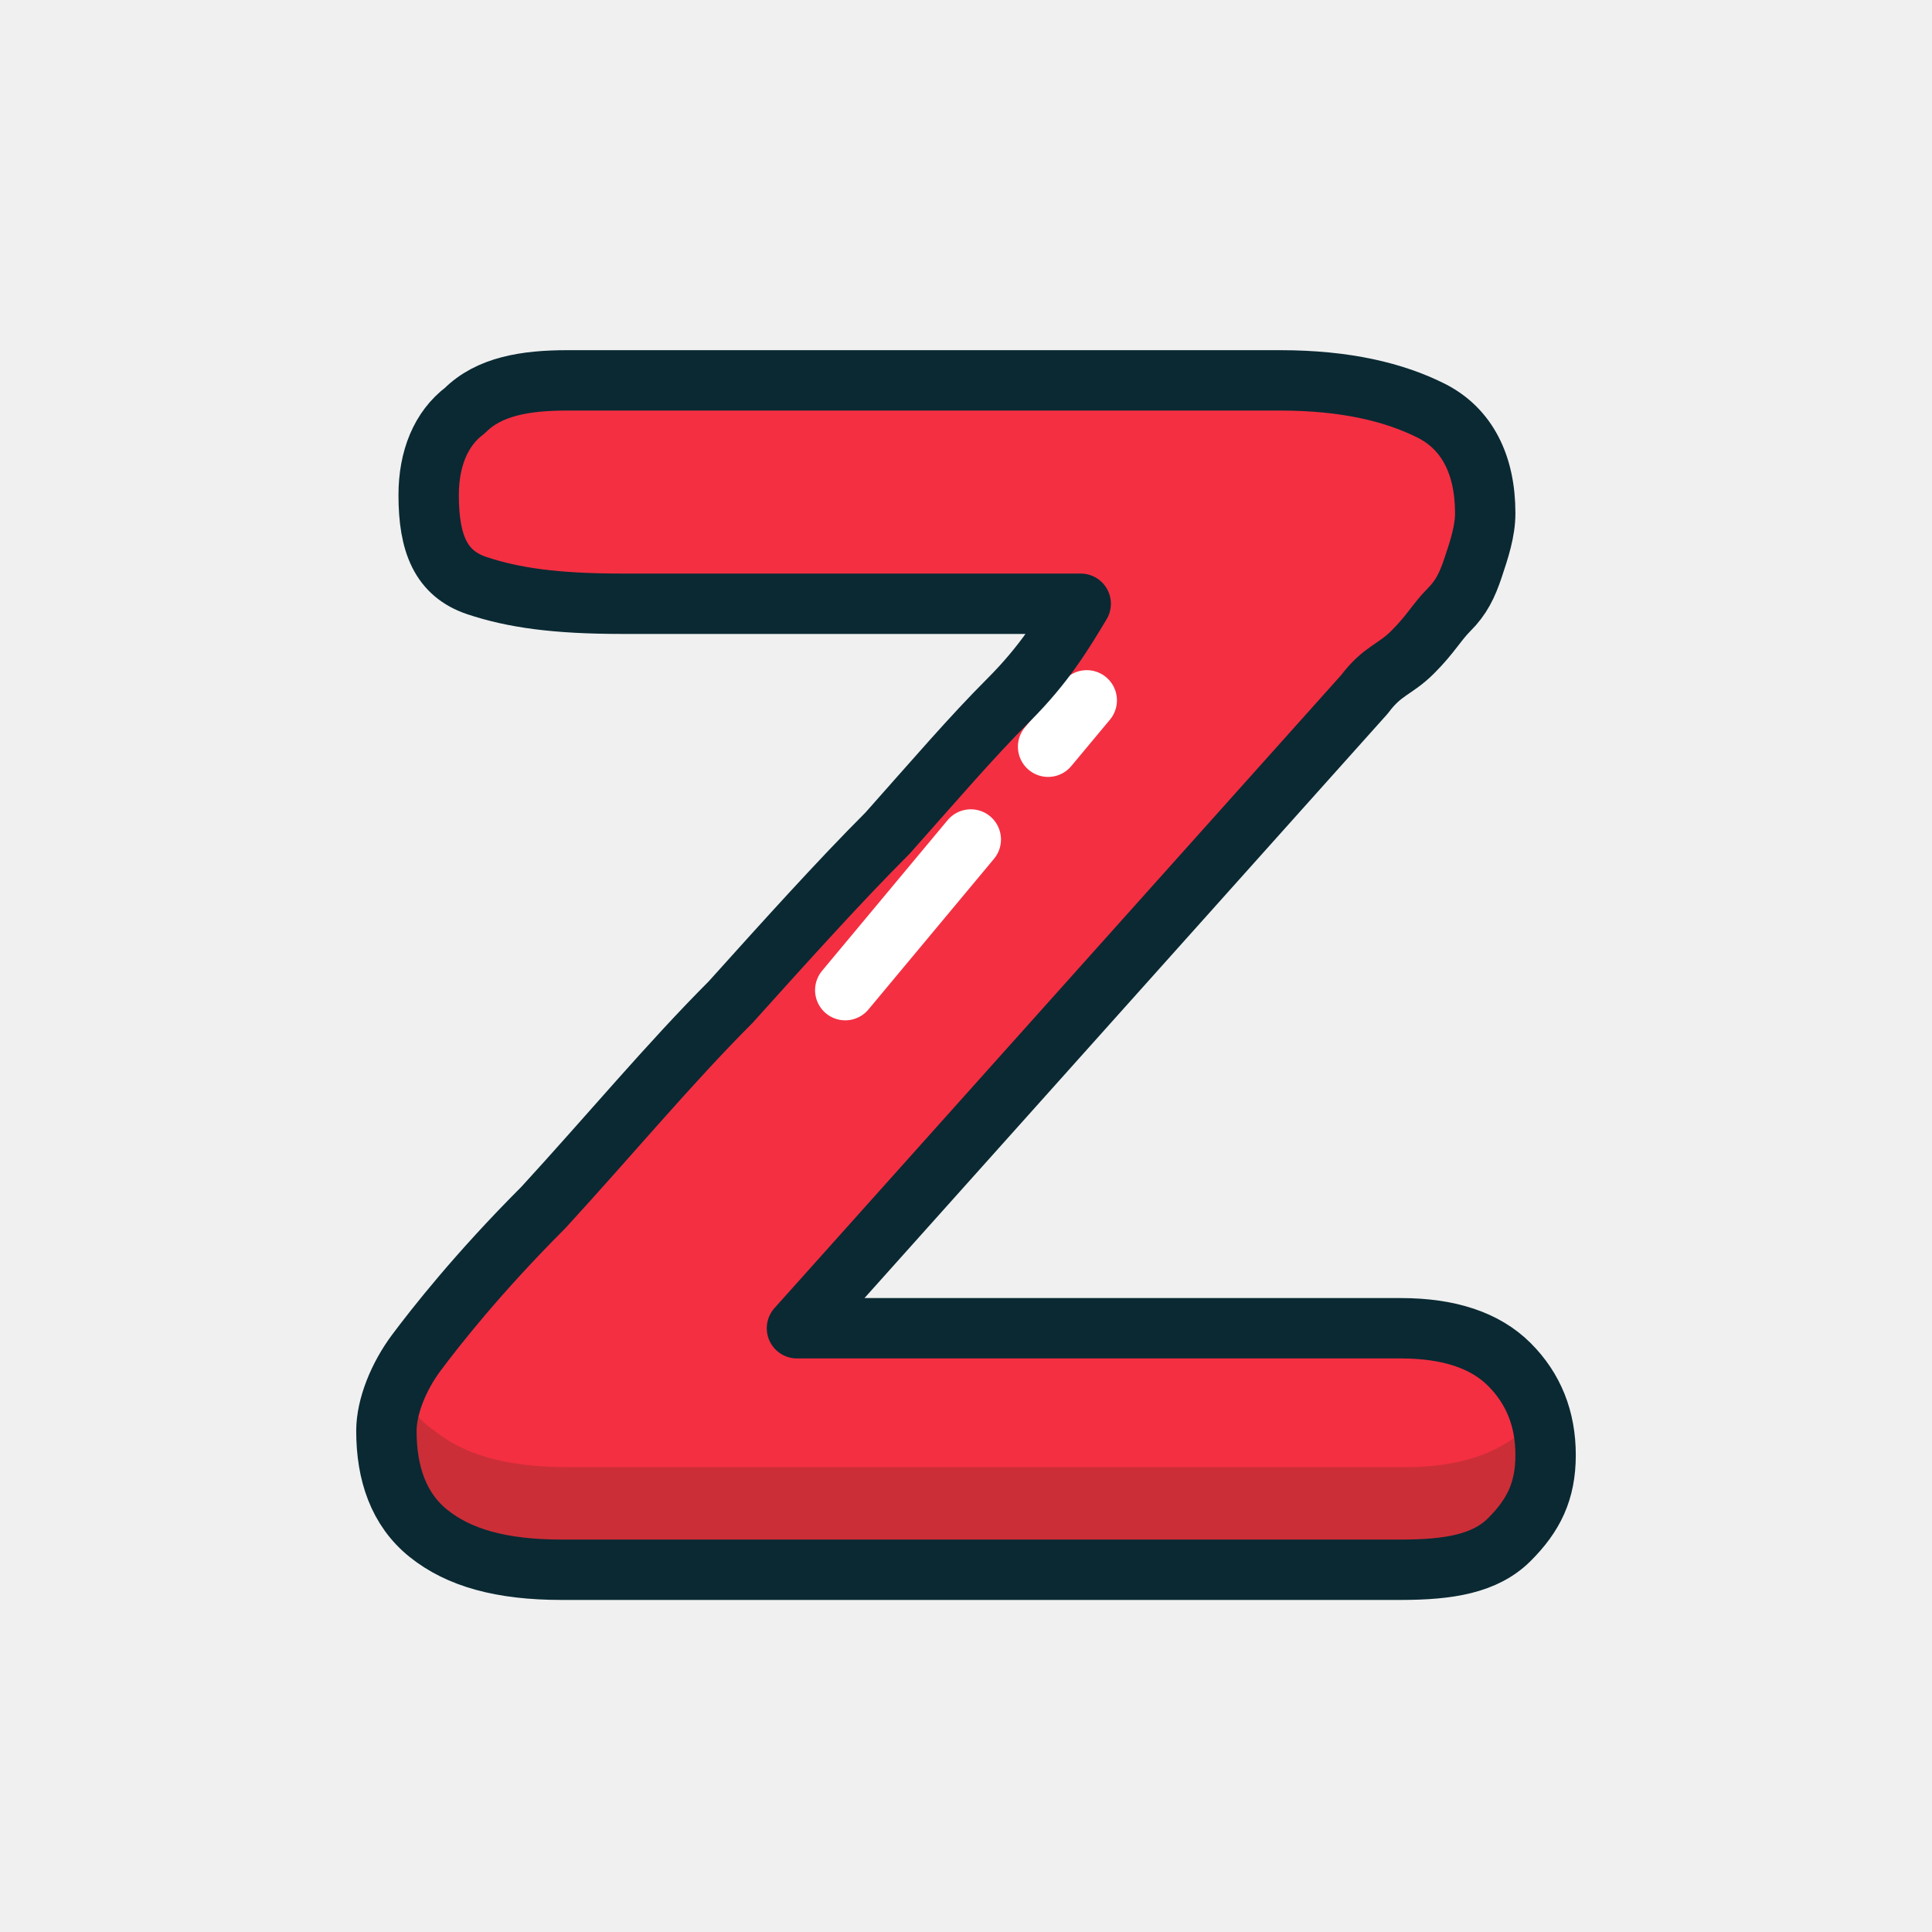
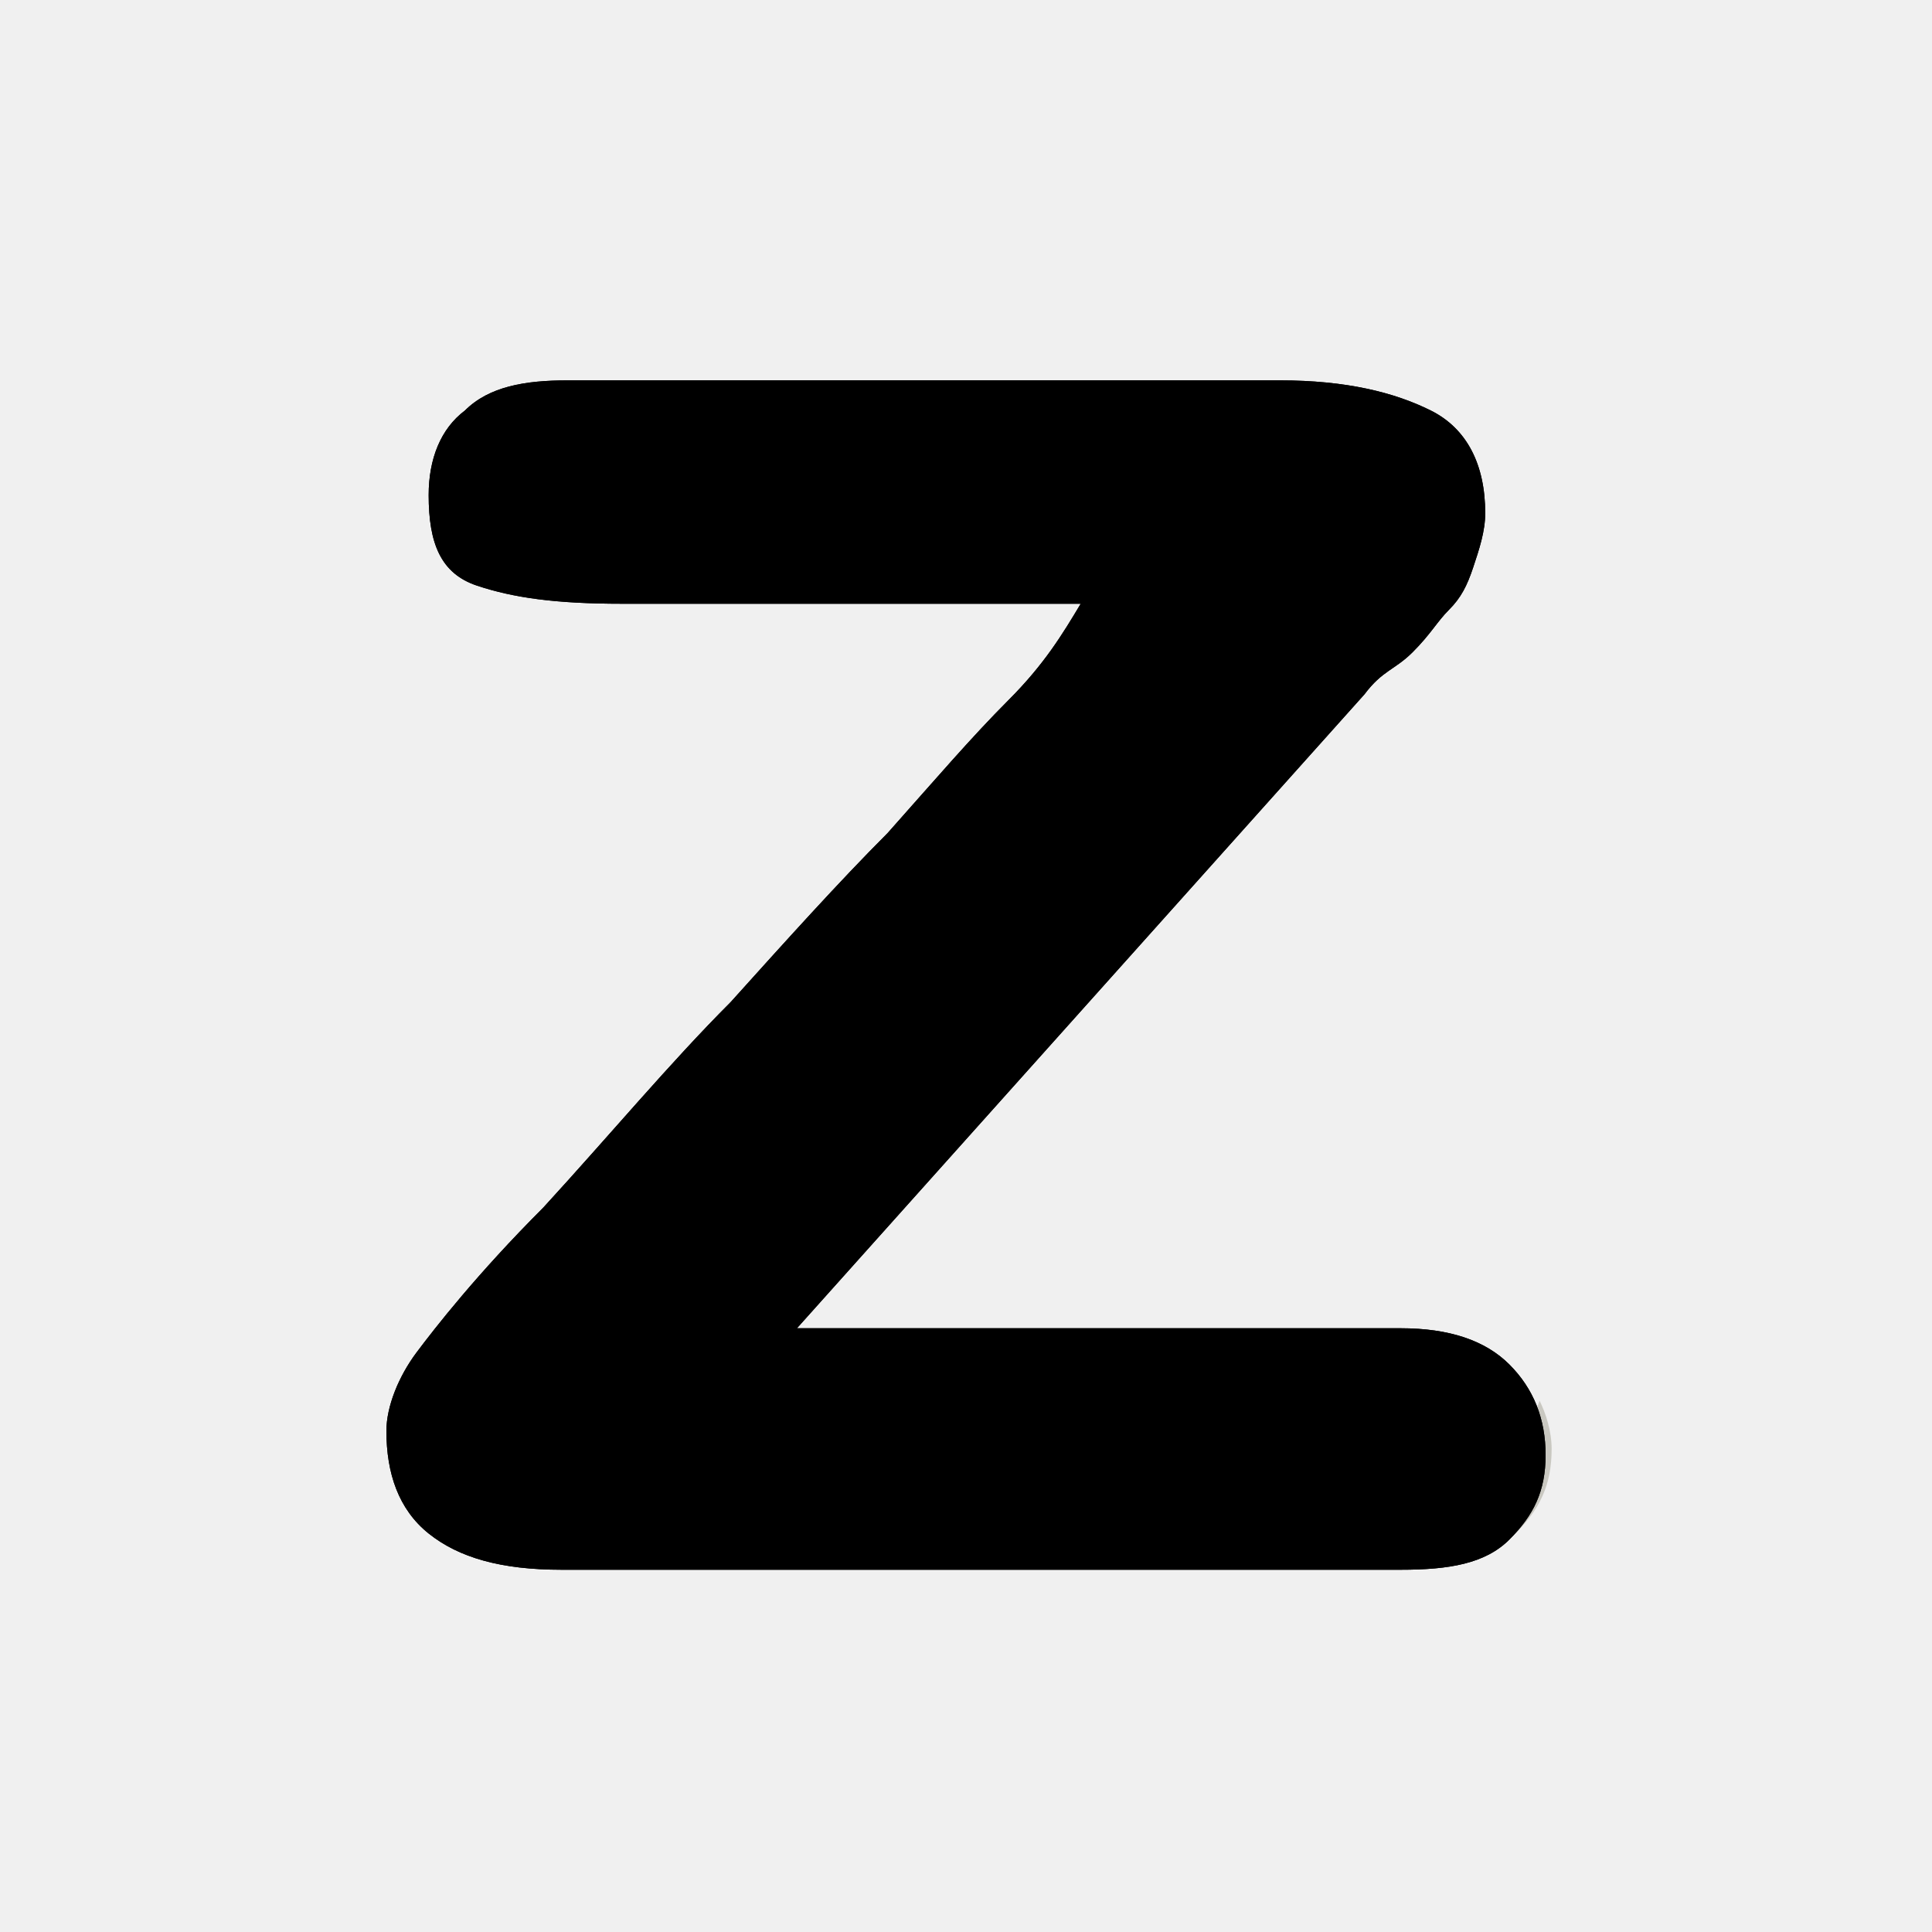
<svg xmlns="http://www.w3.org/2000/svg" id="图层_1" version="1.1" viewBox="-239 241 32 32" xml:space="preserve">
  <style type="text/css">
	.st0{fill:#F42F42;}
	.st1{opacity:0.204;fill:#332E0A;enable-background:new    ;}
	.st2{fill:none;stroke:#0A2933;stroke-linejoin:round;}
	.st3{fill:none;stroke:#FFFFFF;stroke-linecap:round;stroke-linejoin:round;stroke-dasharray:1,2,6,2,3;}
</style>
-   <path class="st0" d="M-216.4,252.5l-9.4,10.5h10c0.8,0,1.4,0.2,1.8,0.6c0.4,0.4,0.6,0.9,0.6,1.5c0,0.6-0.2,1-0.6,1.4  c-0.4,0.4-1,0.5-1.8,0.5h-13.9c-1,0-1.7-0.2-2.2-0.6c-0.5-0.4-0.7-1-0.7-1.7c0-0.4,0.2-0.9,0.5-1.3s1-1.3,2.1-2.4  c1.1-1.2,2.1-2.4,3.1-3.4c0.9-1,1.8-2,2.6-2.8c0.8-0.9,1.4-1.6,2-2.2s0.9-1.1,1.2-1.6h-7.6c-1.1,0-1.8-0.1-2.4-0.3s-0.8-0.7-0.8-1.5  c0-0.6,0.2-1.1,0.6-1.4c0.4-0.4,1-0.5,1.7-0.5h11.8c1.1,0,1.9,0.2,2.5,0.5c0.6,0.3,0.9,0.9,0.9,1.7c0,0.3-0.1,0.6-0.2,0.9  s-0.2,0.5-0.4,0.7s-0.3,0.4-0.6,0.7S-216.1,252.1-216.4,252.5z" />
+   <path class="letter-fill" d="M-216.4,252.5l-9.4,10.5h10c0.8,0,1.4,0.2,1.8,0.6c0.4,0.4,0.6,0.9,0.6,1.5c0,0.6-0.2,1-0.6,1.4  c-0.4,0.4-1,0.5-1.8,0.5h-13.9c-1,0-1.7-0.2-2.2-0.6c-0.5-0.4-0.7-1-0.7-1.7c0-0.4,0.2-0.9,0.5-1.3s1-1.3,2.1-2.4  c1.1-1.2,2.1-2.4,3.1-3.4c0.9-1,1.8-2,2.6-2.8c0.8-0.9,1.4-1.6,2-2.2s0.9-1.1,1.2-1.6h-7.6c-1.1,0-1.8-0.1-2.4-0.3s-0.8-0.7-0.8-1.5  c0-0.6,0.2-1.1,0.6-1.4c0.4-0.4,1-0.5,1.7-0.5h11.8c1.1,0,1.9,0.2,2.5,0.5c0.6,0.3,0.9,0.9,0.9,1.7c0,0.3-0.1,0.6-0.2,0.9  s-0.2,0.5-0.4,0.7s-0.3,0.4-0.6,0.7S-216.1,252.1-216.4,252.5z" />
  <path class="st1" d="M-213.5,264.2c0.1,0.2,0.2,0.5,0.2,0.8c0,0.6-0.2,1-0.6,1.4c-0.4,0.4-1,0.5-1.8,0.5h-13.9  c-1,0-1.7-0.2-2.2-0.6c-0.5-0.4-0.7-1-0.7-1.7c0-0.2,0-0.5,0.1-0.7c0.1,0.3,0.3,0.6,0.6,0.8c0.5,0.4,1.2,0.6,2.2,0.6h13.9  c0.8,0,1.4-0.2,1.8-0.5C-213.7,264.7-213.6,264.5-213.5,264.2z" id="Combined-Shape" />
  <path class="st3" d="M-221,252.6l-4,4.8" id="Path-28" />
-   <path class="st2" d="M-216.4,252.5l-9.4,10.5h10c0.8,0,1.4,0.2,1.8,0.6c0.4,0.4,0.6,0.9,0.6,1.5c0,0.6-0.2,1-0.6,1.4  c-0.4,0.4-1,0.5-1.8,0.5h-13.9c-1,0-1.7-0.2-2.2-0.6c-0.5-0.4-0.7-1-0.7-1.7c0-0.4,0.2-0.9,0.5-1.3s1-1.3,2.1-2.4  c1.1-1.2,2.1-2.4,3.1-3.4c0.9-1,1.8-2,2.6-2.8c0.8-0.9,1.4-1.6,2-2.2s0.9-1.1,1.2-1.6h-7.6c-1.1,0-1.8-0.1-2.4-0.3s-0.8-0.7-0.8-1.5  c0-0.6,0.2-1.1,0.6-1.4c0.4-0.4,1-0.5,1.7-0.5h11.8c1.1,0,1.9,0.2,2.5,0.5c0.6,0.3,0.9,0.9,0.9,1.7c0,0.3-0.1,0.6-0.2,0.9  s-0.2,0.5-0.4,0.7s-0.3,0.4-0.6,0.7S-216.1,252.1-216.4,252.5z" />
+   <path class="letter-border" d="M-216.4,252.5l-9.4,10.5h10c0.8,0,1.4,0.2,1.8,0.6c0.4,0.4,0.6,0.9,0.6,1.5c0,0.6-0.2,1-0.6,1.4  c-0.4,0.4-1,0.5-1.8,0.5h-13.9c-1,0-1.7-0.2-2.2-0.6c-0.5-0.4-0.7-1-0.7-1.7c0-0.4,0.2-0.9,0.5-1.3s1-1.3,2.1-2.4  c1.1-1.2,2.1-2.4,3.1-3.4c0.9-1,1.8-2,2.6-2.8c0.8-0.9,1.4-1.6,2-2.2s0.9-1.1,1.2-1.6h-7.6c-1.1,0-1.8-0.1-2.4-0.3s-0.8-0.7-0.8-1.5  c0-0.6,0.2-1.1,0.6-1.4c0.4-0.4,1-0.5,1.7-0.5h11.8c1.1,0,1.9,0.2,2.5,0.5c0.6,0.3,0.9,0.9,0.9,1.7c0,0.3-0.1,0.6-0.2,0.9  s-0.2,0.5-0.4,0.7s-0.3,0.4-0.6,0.7S-216.1,252.1-216.4,252.5z" />
</svg>
